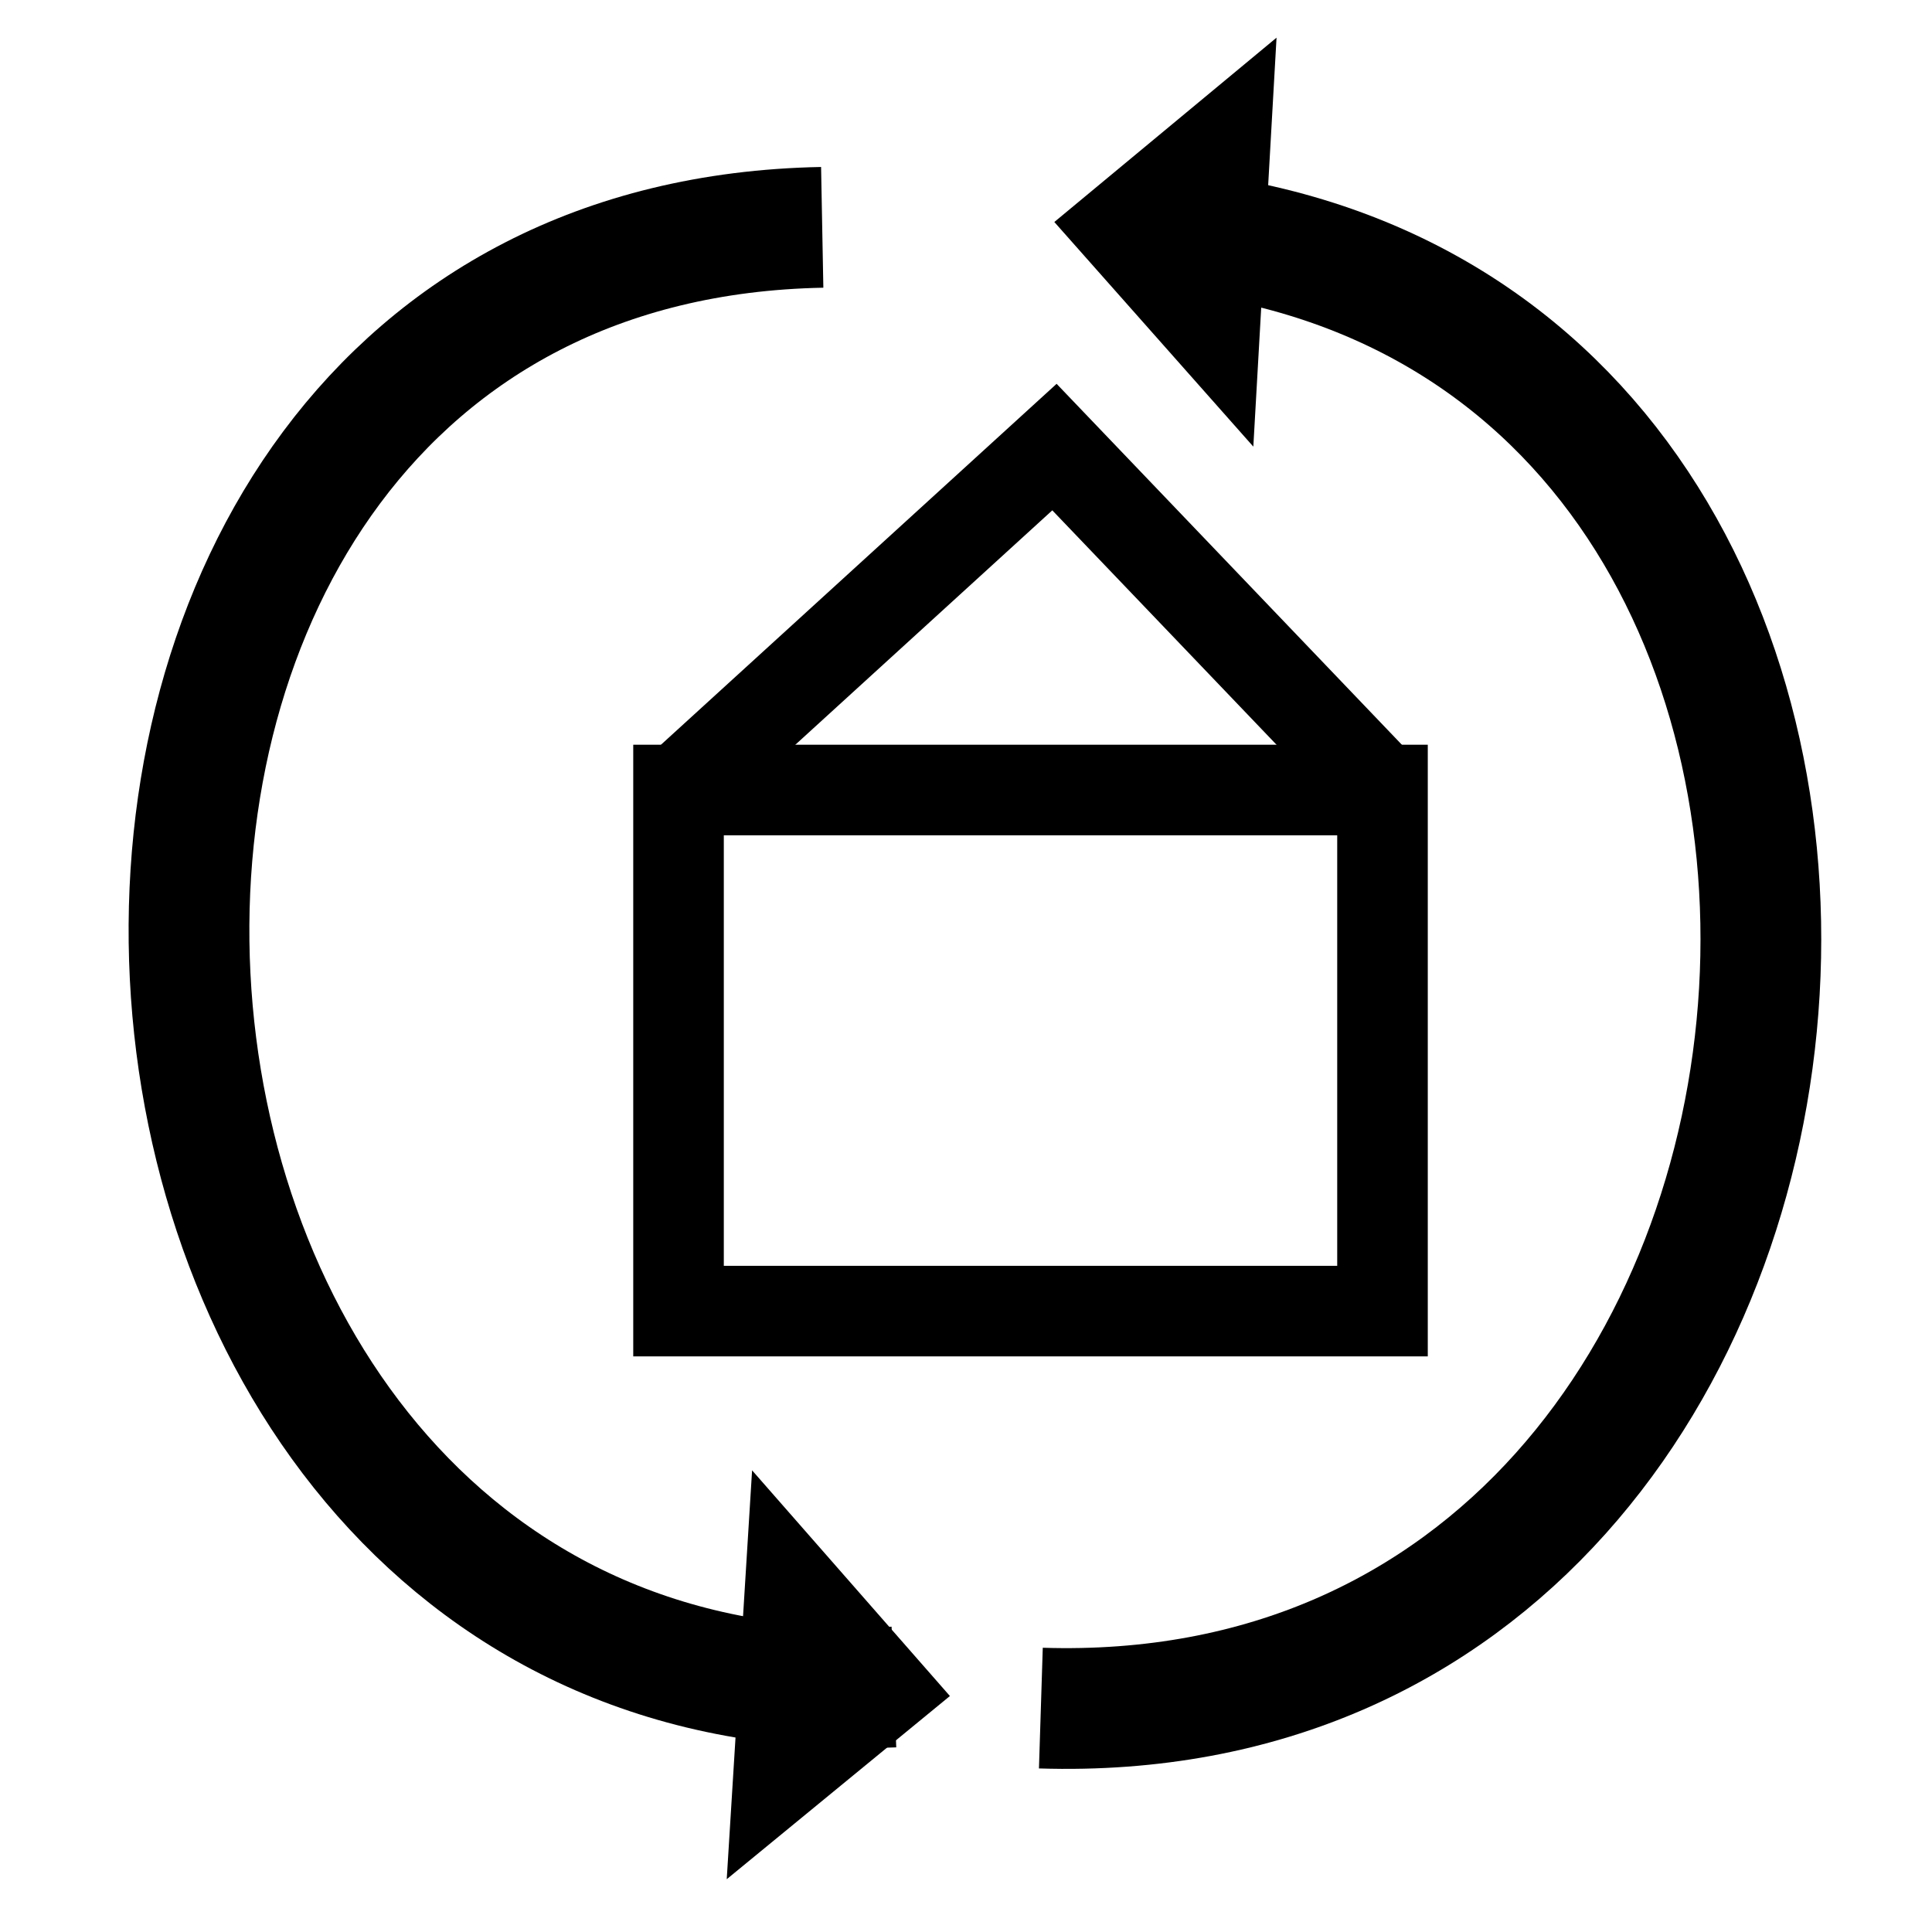
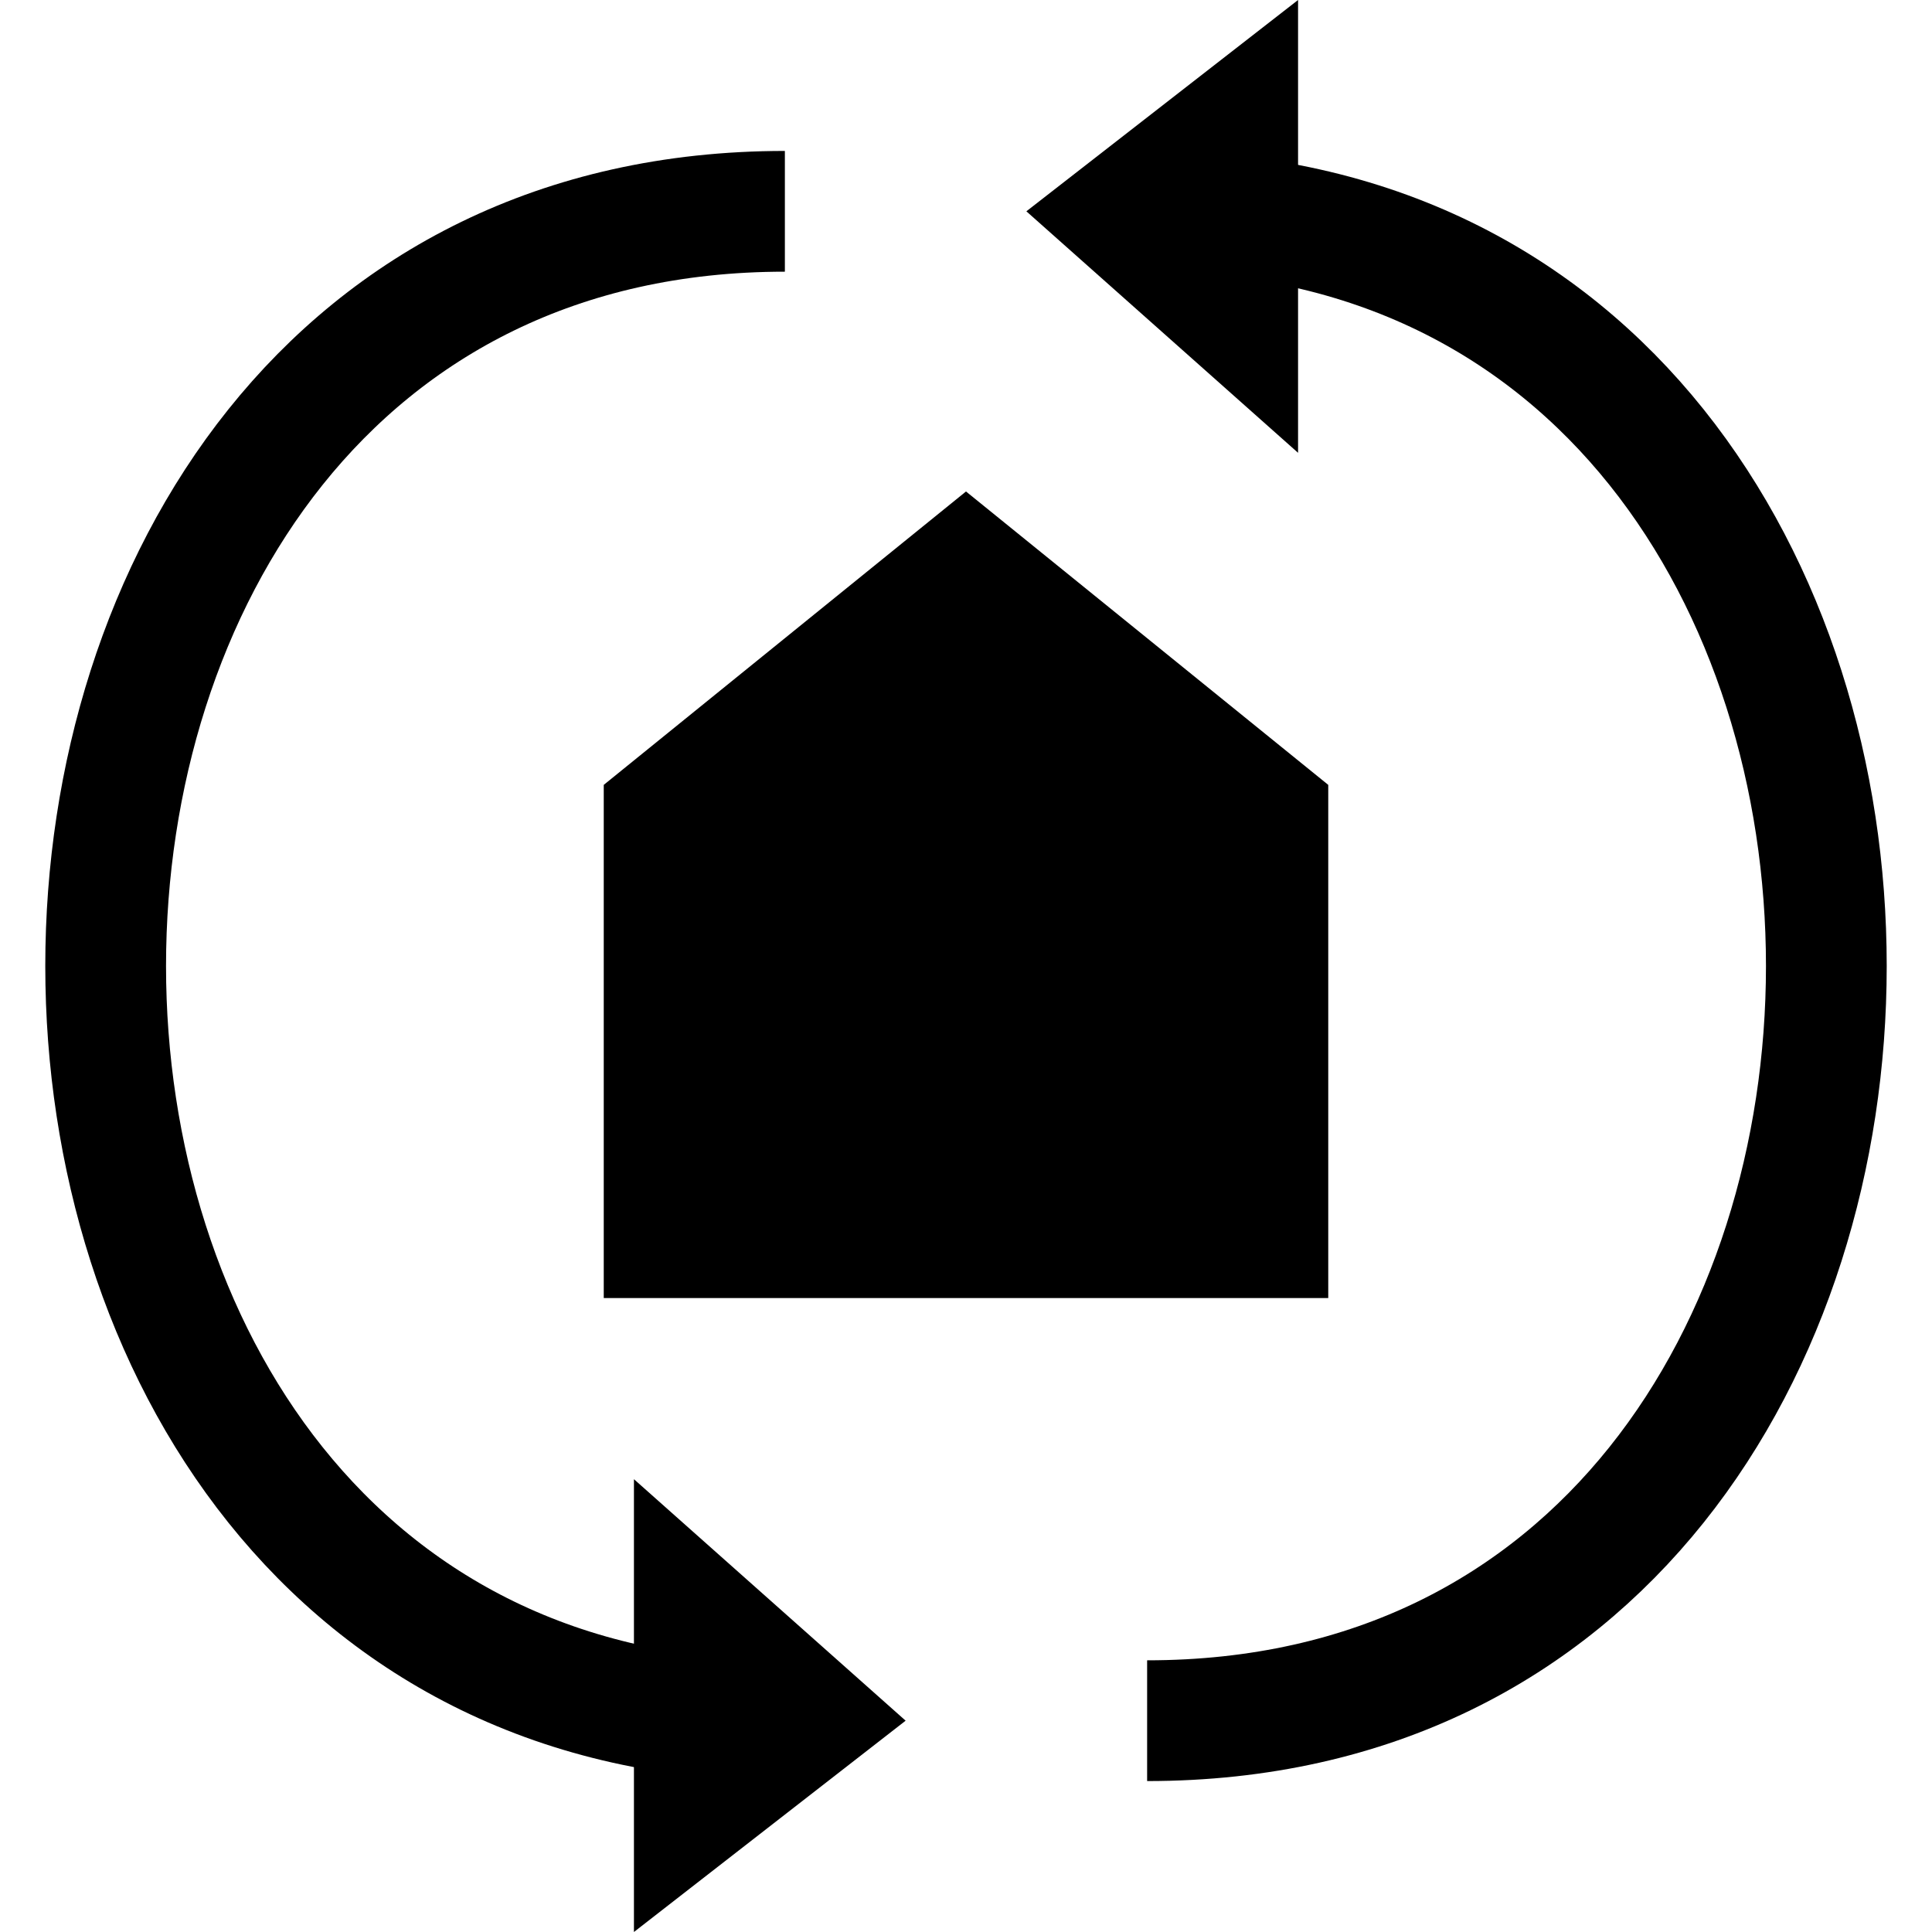
<svg xmlns="http://www.w3.org/2000/svg" width="64" height="64" viewBox="0 0 64 64" version="1.1" id="svg5">
  <defs id="defs2" />
  <g id="layer1">
-     <path style="fill:none;stroke:#000000;stroke-width:4;stroke-linecap:butt;stroke-linejoin:miter;stroke-miterlimit:4;stroke-dasharray:none;stroke-opacity:1" d="M 27.237,7.531 C -2.351,8.088 0.198,57.022 29.612,55.885" id="path4706" />
-     <path style="fill:none;stroke:#000000;stroke-width:4;stroke-linecap:butt;stroke-linejoin:miter;stroke-miterlimit:4;stroke-dasharray:none;stroke-opacity:1" d="M 34.48,56.583 C 64.238,57.524 67.323,8.69 37.083,7.522" id="path4708" />
-     <rect style="fill:none;stroke:#000000;stroke-width:3;stroke-miterlimit:4;stroke-dasharray:none" id="rect4865" width="23.32" height="17.262" x="22.477" y="26.17" />
-     <path style="fill:none;stroke:#000000;stroke-width:3;stroke-linecap:butt;stroke-linejoin:miter;stroke-opacity:1;stroke-miterlimit:4;stroke-dasharray:none" d="M 22.477,26.17 34.93,14.81 45.797,26.17" id="path4900" />
-     <path style="fill:#000000;stroke:none;stroke-width:1px;stroke-linecap:butt;stroke-linejoin:miter;stroke-opacity:1;fill-opacity:1" d="m 24.914,48.707 6.553,7.476 -7.393,6.068 z" id="path5680" />
-     <path style="fill:#000000;fill-opacity:1;stroke:none;stroke-width:1px;stroke-linecap:butt;stroke-linejoin:miter;stroke-opacity:1" d="M 41.518,14.795 34.926,7.354 42.287,1.248 Z" id="path5680-7" />
+     <path style="fill:none;stroke:#000000;stroke-width:4;stroke-linecap:butt;stroke-linejoin:miter;stroke-miterlimit:4;stroke-dasharray:none;stroke-opacity:1" d="M 26,7 C -4,7 -4,57 26,57" id="path4706" />
+     <path style="fill:none;stroke:#000000;stroke-width:4;stroke-linecap:butt;stroke-linejoin:miter;stroke-miterlimit:4;stroke-dasharray:none;stroke-opacity:1" d="M 38,57 C 68,57 68,7 38,7" id="path4708" />
+     <path id="rect4865" style="fill:#000000;fill-opacity:1;stroke:none;stroke-width:3" d="M 20,26 32,16.281 44,26 V 43 H 20 Z" />
+     <path style="fill:#000000;fill-opacity:1;stroke:none;stroke-width:1px;stroke-linecap:butt;stroke-linejoin:miter;stroke-opacity:1" d="m 21,49 9,8 -9,7 z" id="path5680" />
+     <path style="fill:#000000;fill-opacity:1;stroke:none;stroke-width:1px;stroke-linecap:butt;stroke-linejoin:miter;stroke-opacity:1" d="M 43,15 34,7 43,0 Z" id="path5680-7" />
  </g>
</svg>
